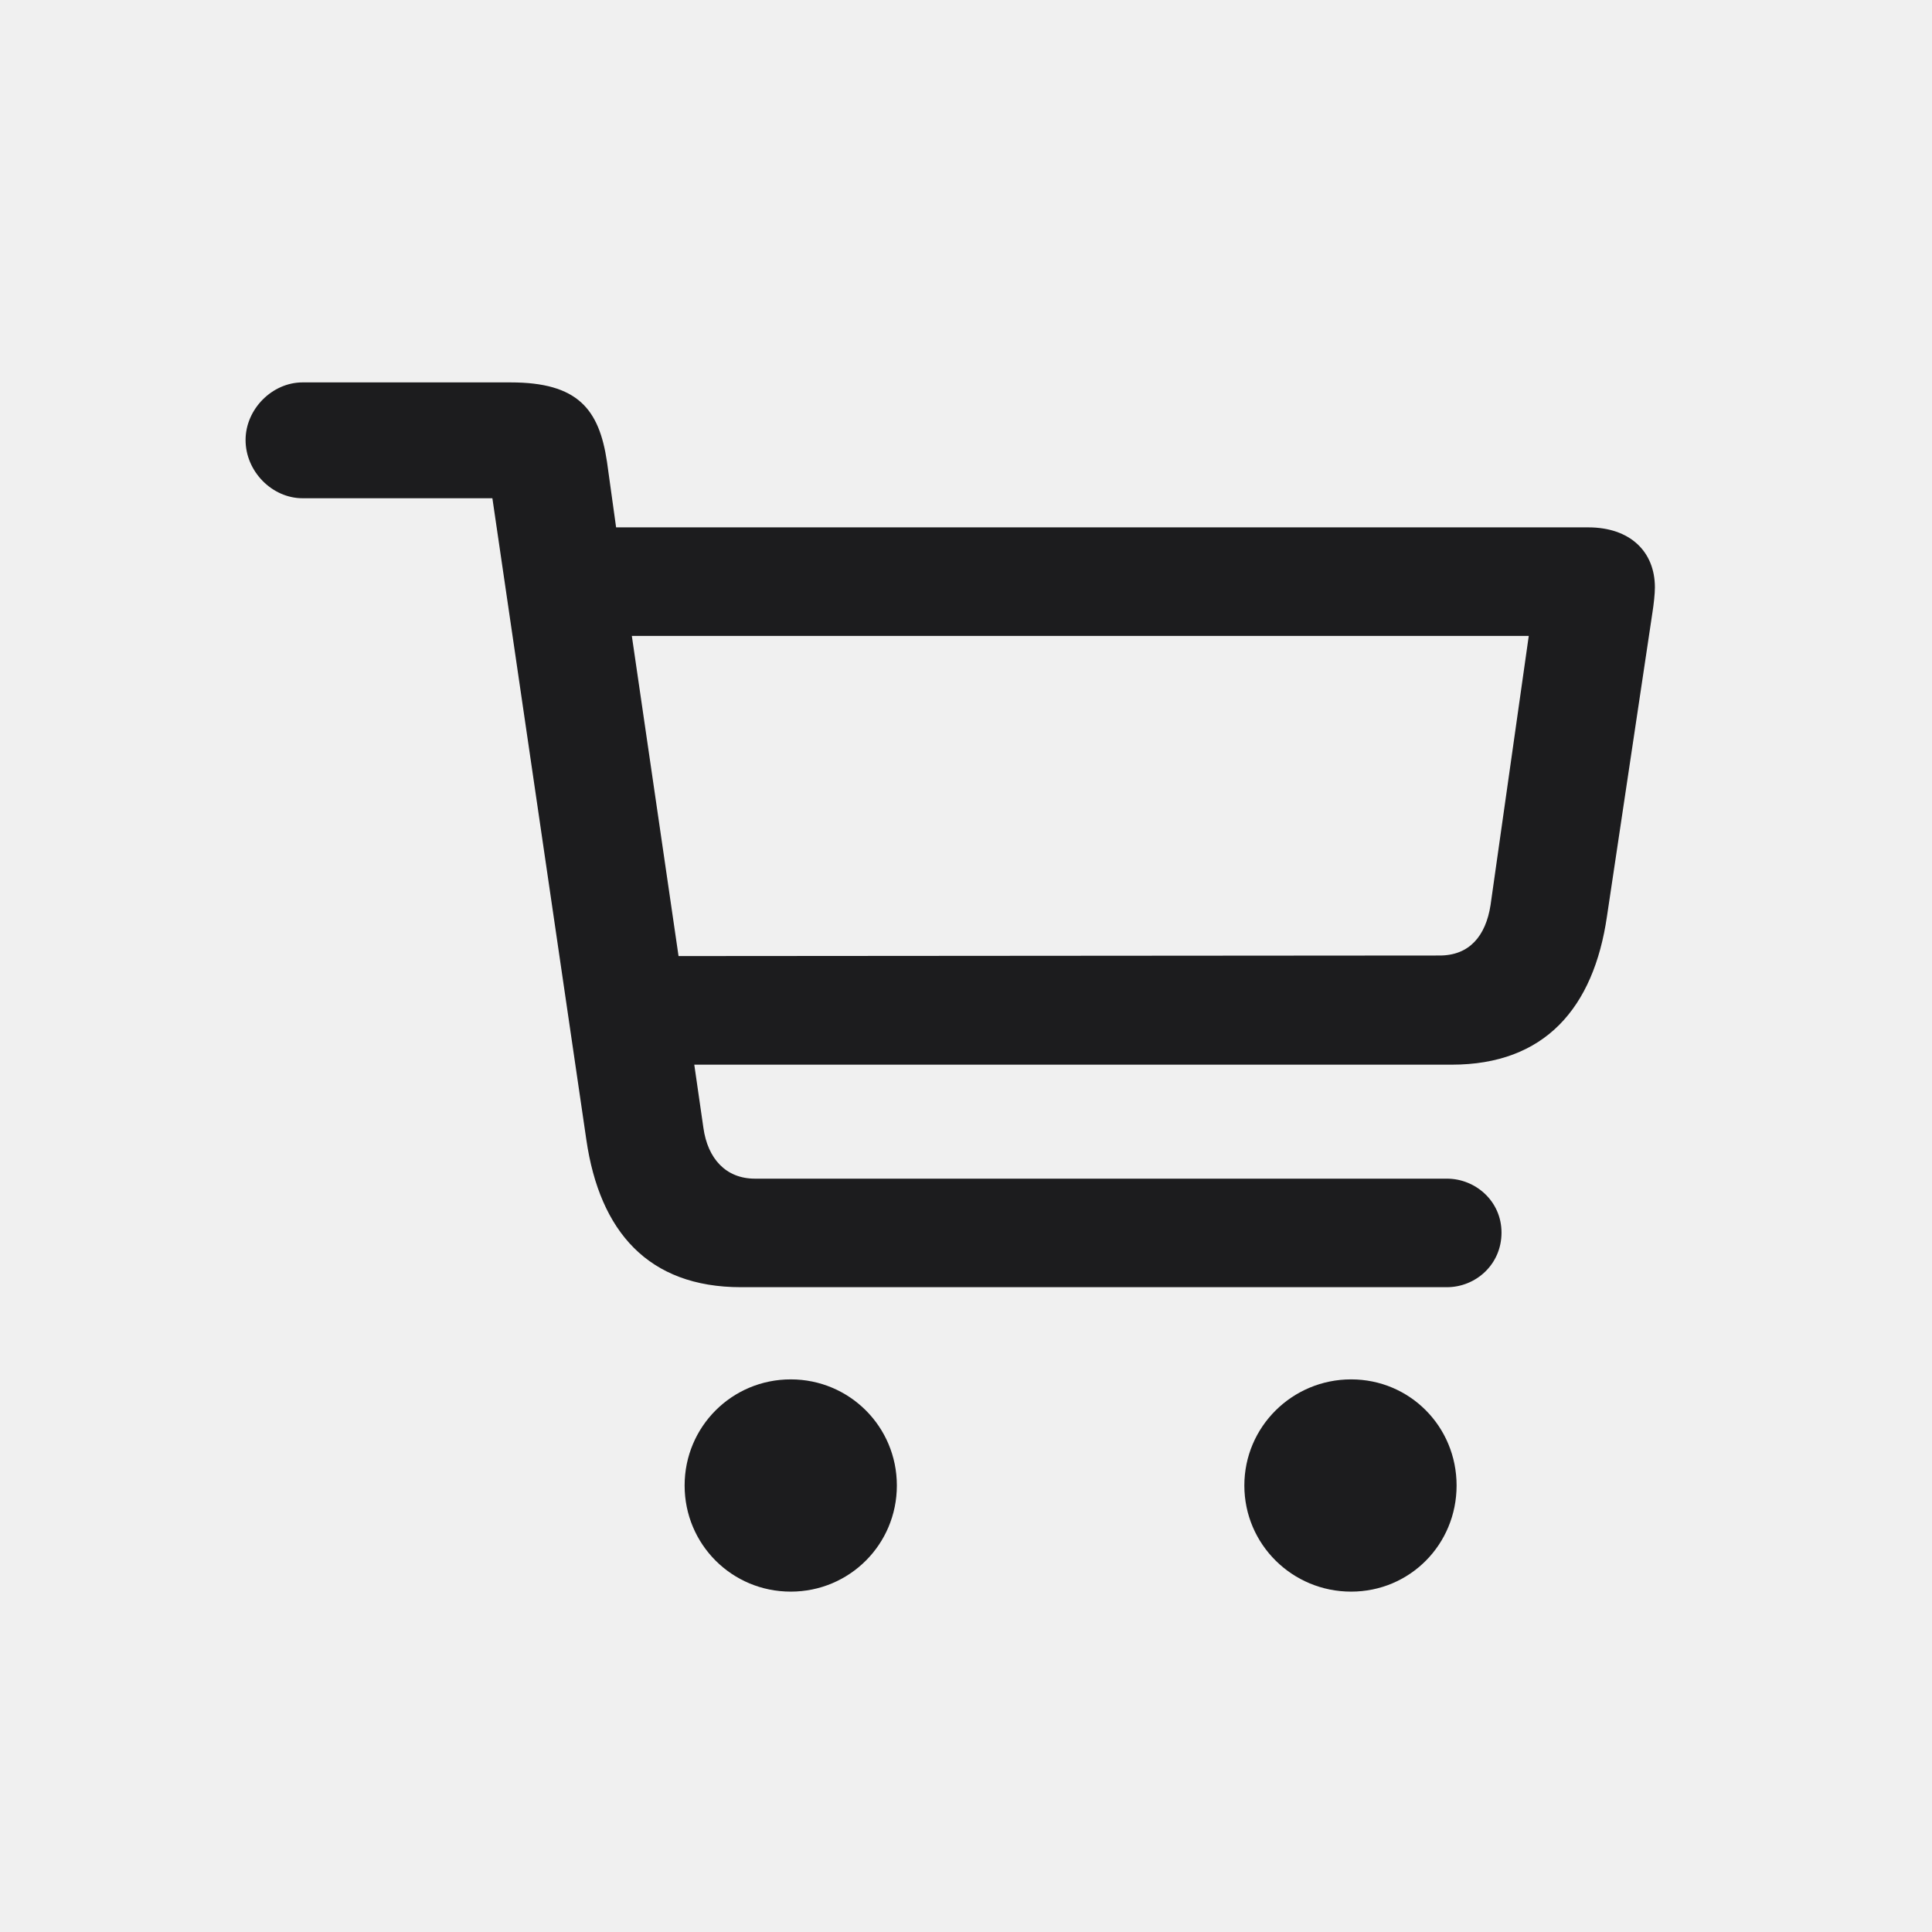
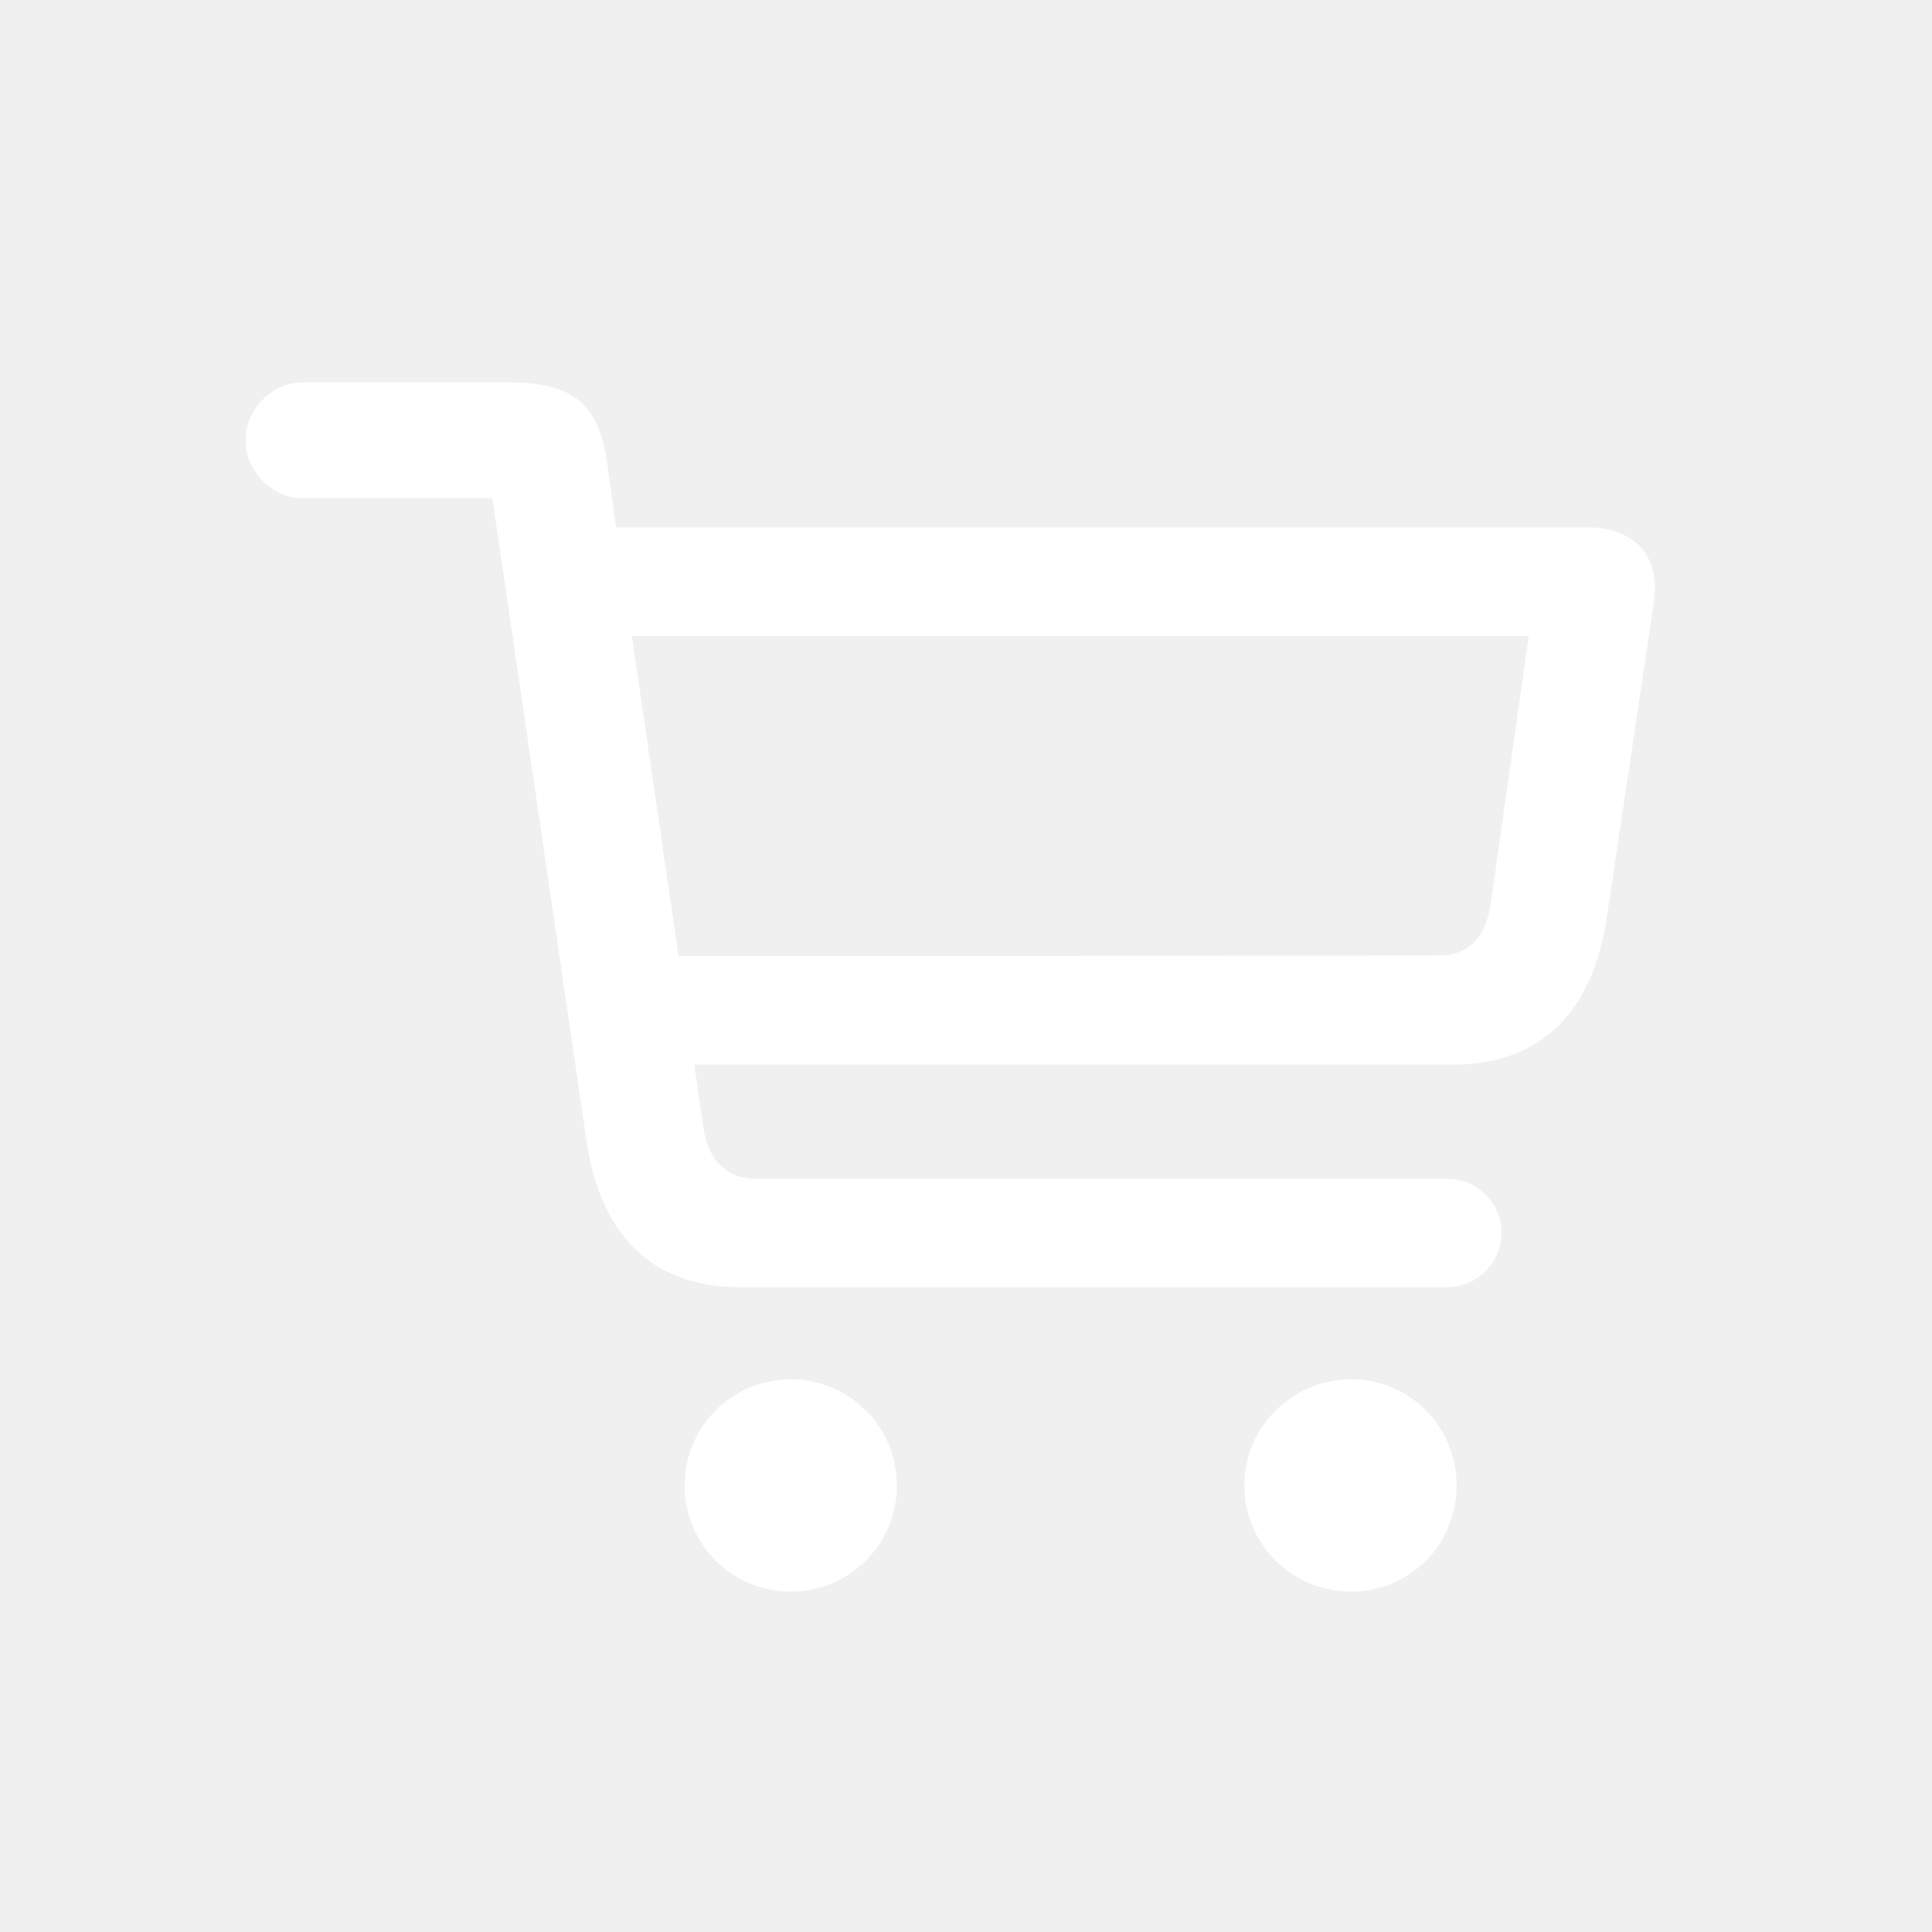
<svg xmlns="http://www.w3.org/2000/svg" width="28" height="28" viewBox="0 0 28 28" fill="none">
-   <path d="M10.739 18.655H20.97C21.383 18.655 21.761 18.33 21.761 17.864C21.761 17.407 21.383 17.082 20.97 17.082H10.941C10.52 17.082 10.256 16.792 10.194 16.344L10.062 15.43H21.04C22.385 15.43 23.097 14.612 23.29 13.276L23.949 8.873C23.967 8.759 23.984 8.609 23.984 8.513C23.984 7.994 23.624 7.643 23.018 7.643H8.929L8.797 6.693C8.683 5.929 8.375 5.542 7.399 5.542H4.385C3.945 5.542 3.559 5.929 3.559 6.377C3.559 6.834 3.945 7.221 4.385 7.221H7.136L8.498 16.52C8.691 17.847 9.395 18.655 10.739 18.655ZM22.156 9.216L21.602 13.118C21.532 13.566 21.295 13.848 20.864 13.848L9.834 13.856L9.157 9.216H22.156ZM11.46 23.067C12.312 23.067 12.998 22.382 12.998 21.529C12.998 20.677 12.312 19.991 11.46 19.991C10.607 19.991 9.922 20.677 9.922 21.529C9.922 22.382 10.607 23.067 11.46 23.067ZM19.581 23.067C20.434 23.067 21.11 22.382 21.11 21.529C21.11 20.677 20.434 19.991 19.581 19.991C18.729 19.991 18.034 20.677 18.034 21.529C18.034 22.382 18.729 23.067 19.581 23.067Z" fill="#1C1C1E" />
+   <path d="M10.739 18.655H20.97C21.383 18.655 21.761 18.33 21.761 17.864C21.761 17.407 21.383 17.082 20.97 17.082H10.941C10.52 17.082 10.256 16.792 10.194 16.344L10.062 15.43H21.04C22.385 15.43 23.097 14.612 23.29 13.276L23.949 8.873C23.967 8.759 23.984 8.609 23.984 8.513C23.984 7.994 23.624 7.643 23.018 7.643H8.929L8.797 6.693C8.683 5.929 8.375 5.542 7.399 5.542H4.385C3.945 5.542 3.559 5.929 3.559 6.377C3.559 6.834 3.945 7.221 4.385 7.221H7.136L8.498 16.52C8.691 17.847 9.395 18.655 10.739 18.655ZM22.156 9.216L21.602 13.118C21.532 13.566 21.295 13.848 20.864 13.848L9.834 13.856L9.157 9.216H22.156ZM11.46 23.067C12.312 23.067 12.998 22.382 12.998 21.529C12.998 20.677 12.312 19.991 11.46 19.991C10.607 19.991 9.922 20.677 9.922 21.529C9.922 22.382 10.607 23.067 11.46 23.067ZM19.581 23.067C20.434 23.067 21.11 22.382 21.11 21.529C21.11 20.677 20.434 19.991 19.581 19.991C18.729 19.991 18.034 20.677 18.034 21.529C18.034 22.382 18.729 23.067 19.581 23.067Z" fill="#FFFFFF" />
</svg>
